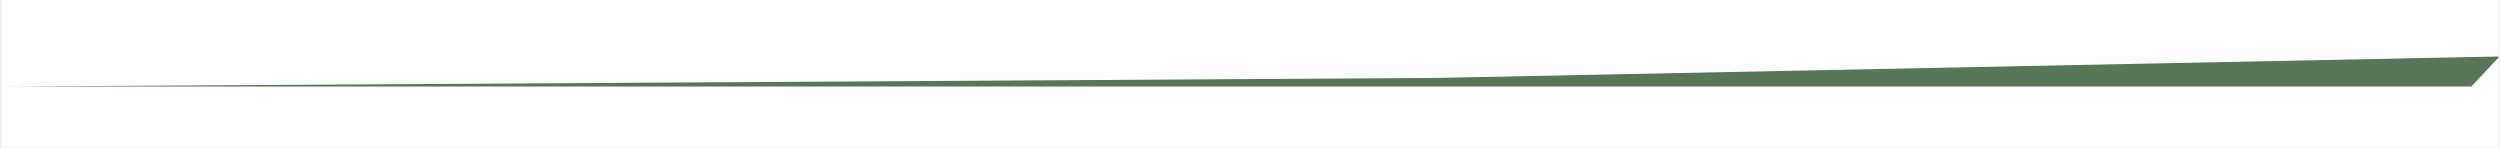
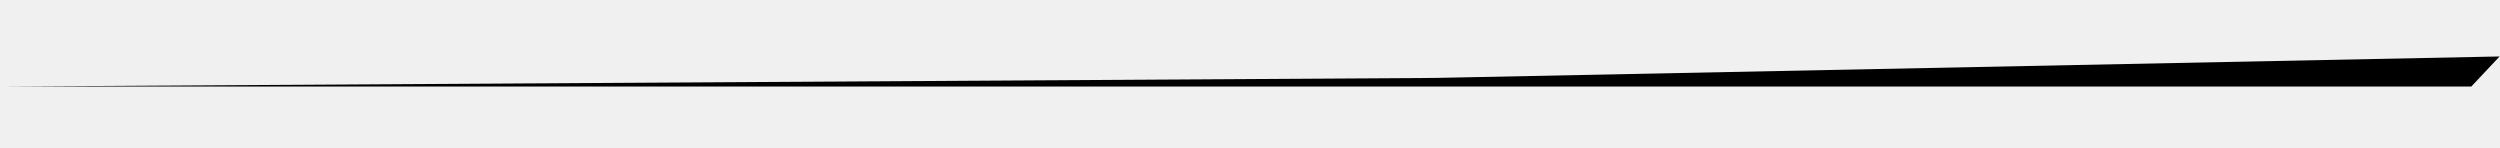
- <svg xmlns="http://www.w3.org/2000/svg" width="797" height="47" viewBox="0 0 797 47" fill="none">
-   <g clip-path="url(#clip0_431_29148)">
-     <rect width="796" height="47" transform="translate(0.5)" fill="white" />
-     <path d="M0.25 27.593L457.579 24.843L796.865 18L787.844 27.593L0.885 27.593L0.25 27.593Z" fill="#567856" />
+ <svg xmlns="http://www.w3.org/2000/svg" width="797" height="47" viewBox="0 0 797 47" fill="inherit">
+   <g>
+     <path d="M0.25 27.593L457.579 24.843L796.865 18L787.844 27.593L0.885 27.593L0.25 27.593Z" fill="inherit" />
  </g>
-   <defs>
-     <clipPath id="clip0_431_29148">
-       <rect width="796" height="47" fill="white" transform="translate(0.5)" />
-     </clipPath>
-   </defs>
</svg>
